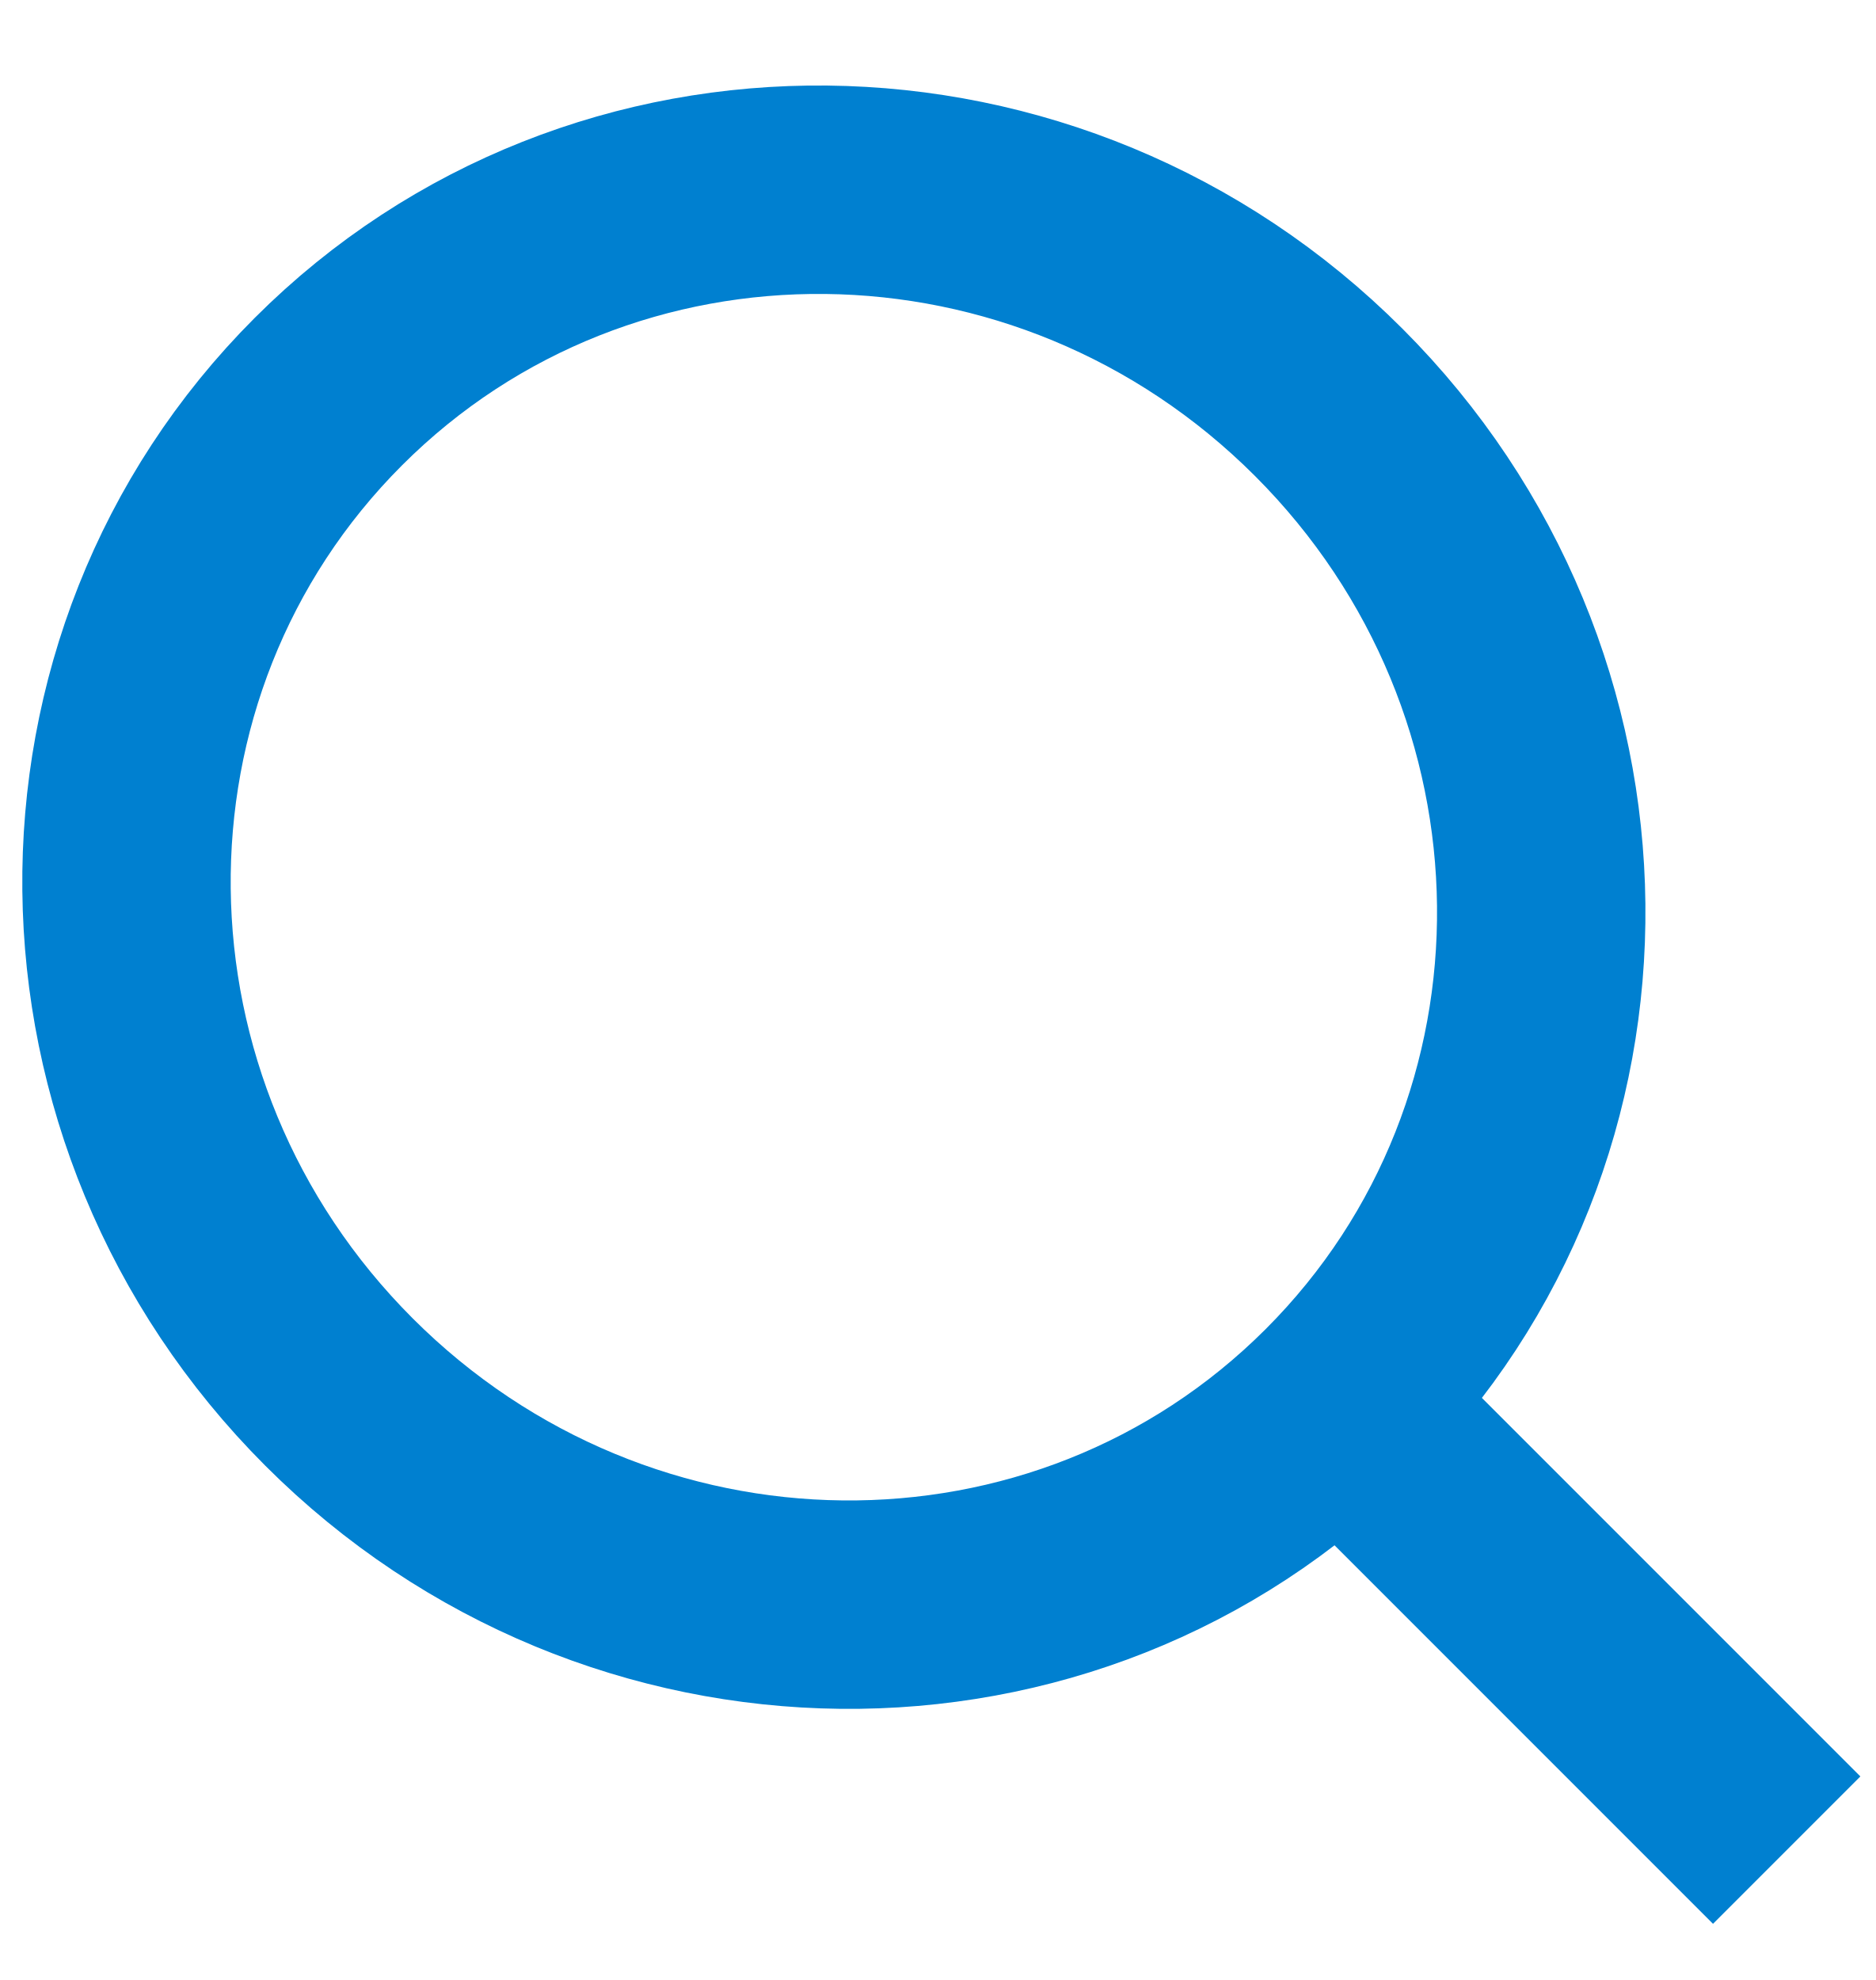
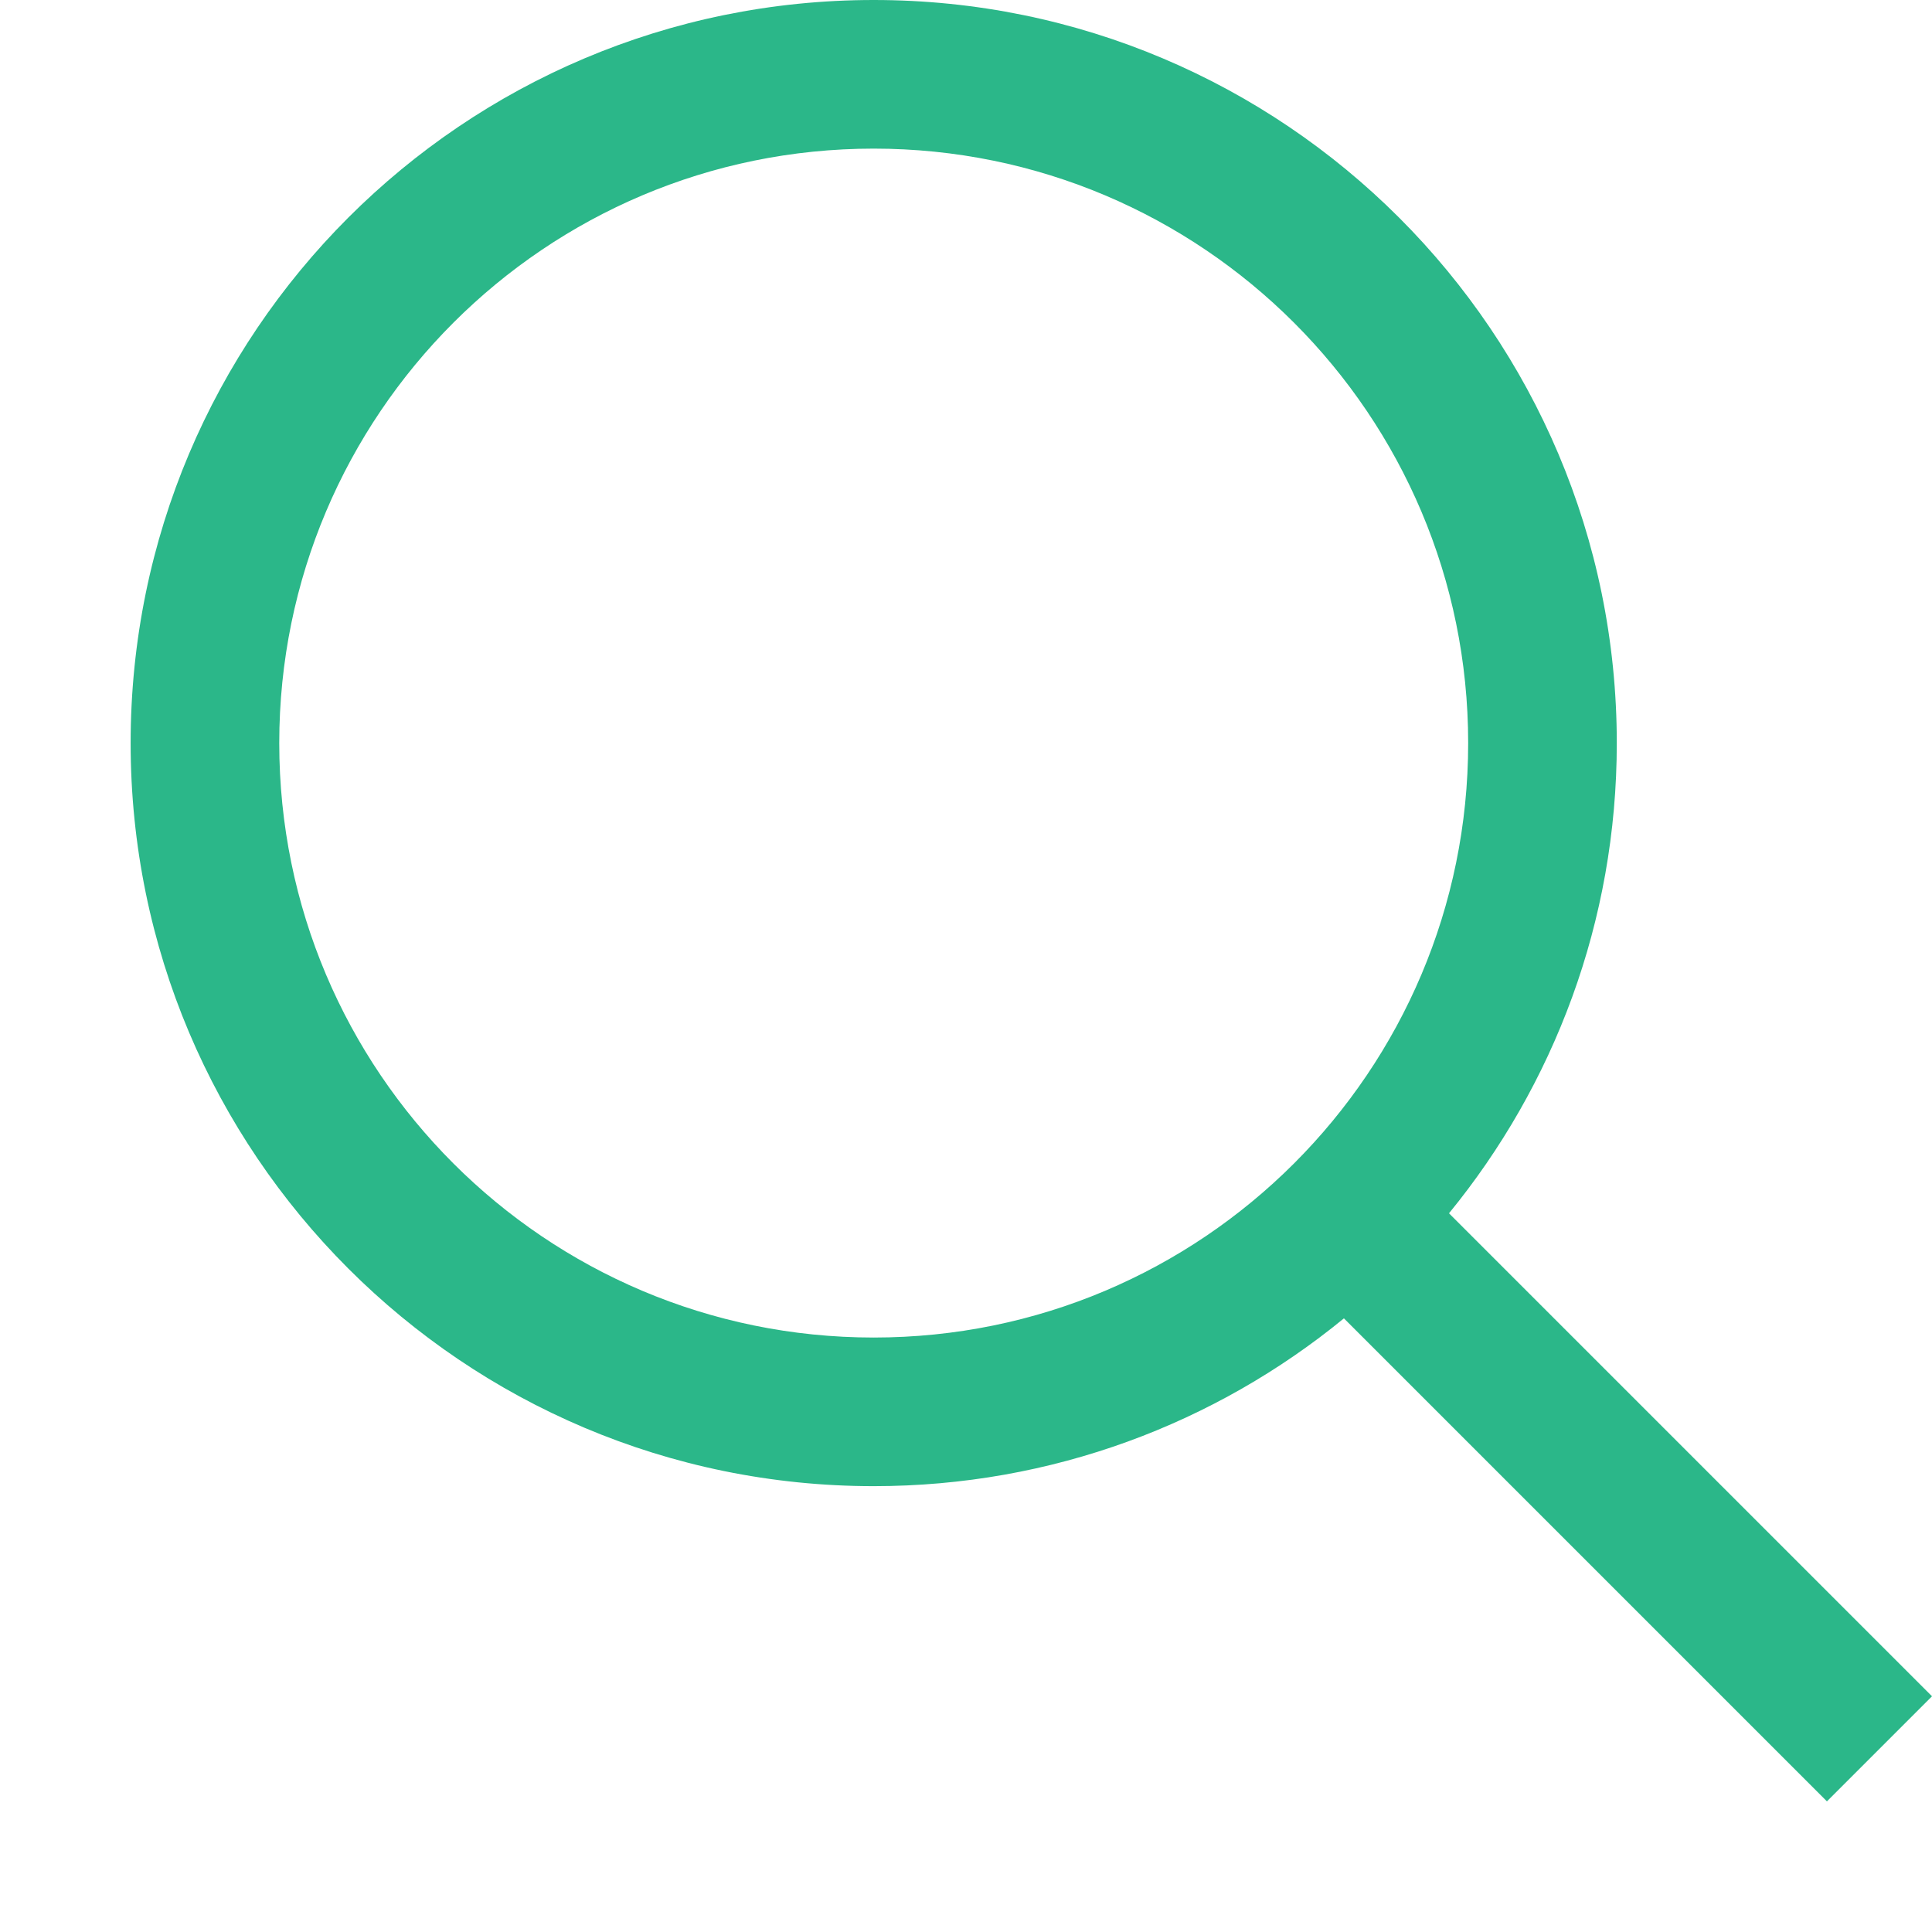
- <svg xmlns="http://www.w3.org/2000/svg" width="18px" height="19px" viewBox="0 0 18 19" version="1.1">
+ <svg xmlns="http://www.w3.org/2000/svg" width="13px" height="13px" viewBox="0 0 13 13" version="1.1">
  <defs />
-   <g id="组件" stroke="none" stroke-width="1" fill="none" fill-rule="evenodd">
-     <g id="输入框" transform="translate(-338, -1122)" stroke="#0080D0" stroke-width="2">
-       <g id="搜索-点击" transform="translate(336, 1121)">
-         <g id="Group">
-           <ellipse id="Oval" transform="translate(10.00344, 9.609468) rotate(-45) translate(-10.00344, -9.609468) " cx="10.003" cy="9.609" rx="6.716" ry="6.861" />
-           <path d="M16.775,14.027 C16.775,17.166 16.775,18.736 16.775,18.736" id="Line-4" stroke-linecap="square" transform="translate(16.77536, 16.38139) rotate(-45) translate(-16.77536, -16.38139) " />
-         </g>
+   <g id="assets" stroke="none" stroke-width="1" fill="none" fill-rule="evenodd">
+     <g id="Artboard" transform="translate(-428, -299)" fill="#2BB789">
+       <g id="资产管理" transform="translate(99, 290)">
+         <path d="M338.75,17.164 L342,20.414 L341.293,21.121 L338.043,17.871 C337.181,18.577 336.079,19 334.879,19 C332.117,19 329.879,16.761 329.879,14 C329.879,11.239 332.117,9 334.879,9 C337.64,9 339.879,11.239 339.879,14 C339.879,15.201 339.455,16.302 338.75,17.164 Z M334.879,18 C337.088,18 338.879,16.209 338.879,14 C338.879,11.791 337.088,10 334.879,10 C332.67,10 330.879,11.791 330.879,14 C330.879,16.209 332.67,18 334.879,18 Z" id="search_assets" />
      </g>
    </g>
  </g>
</svg>
